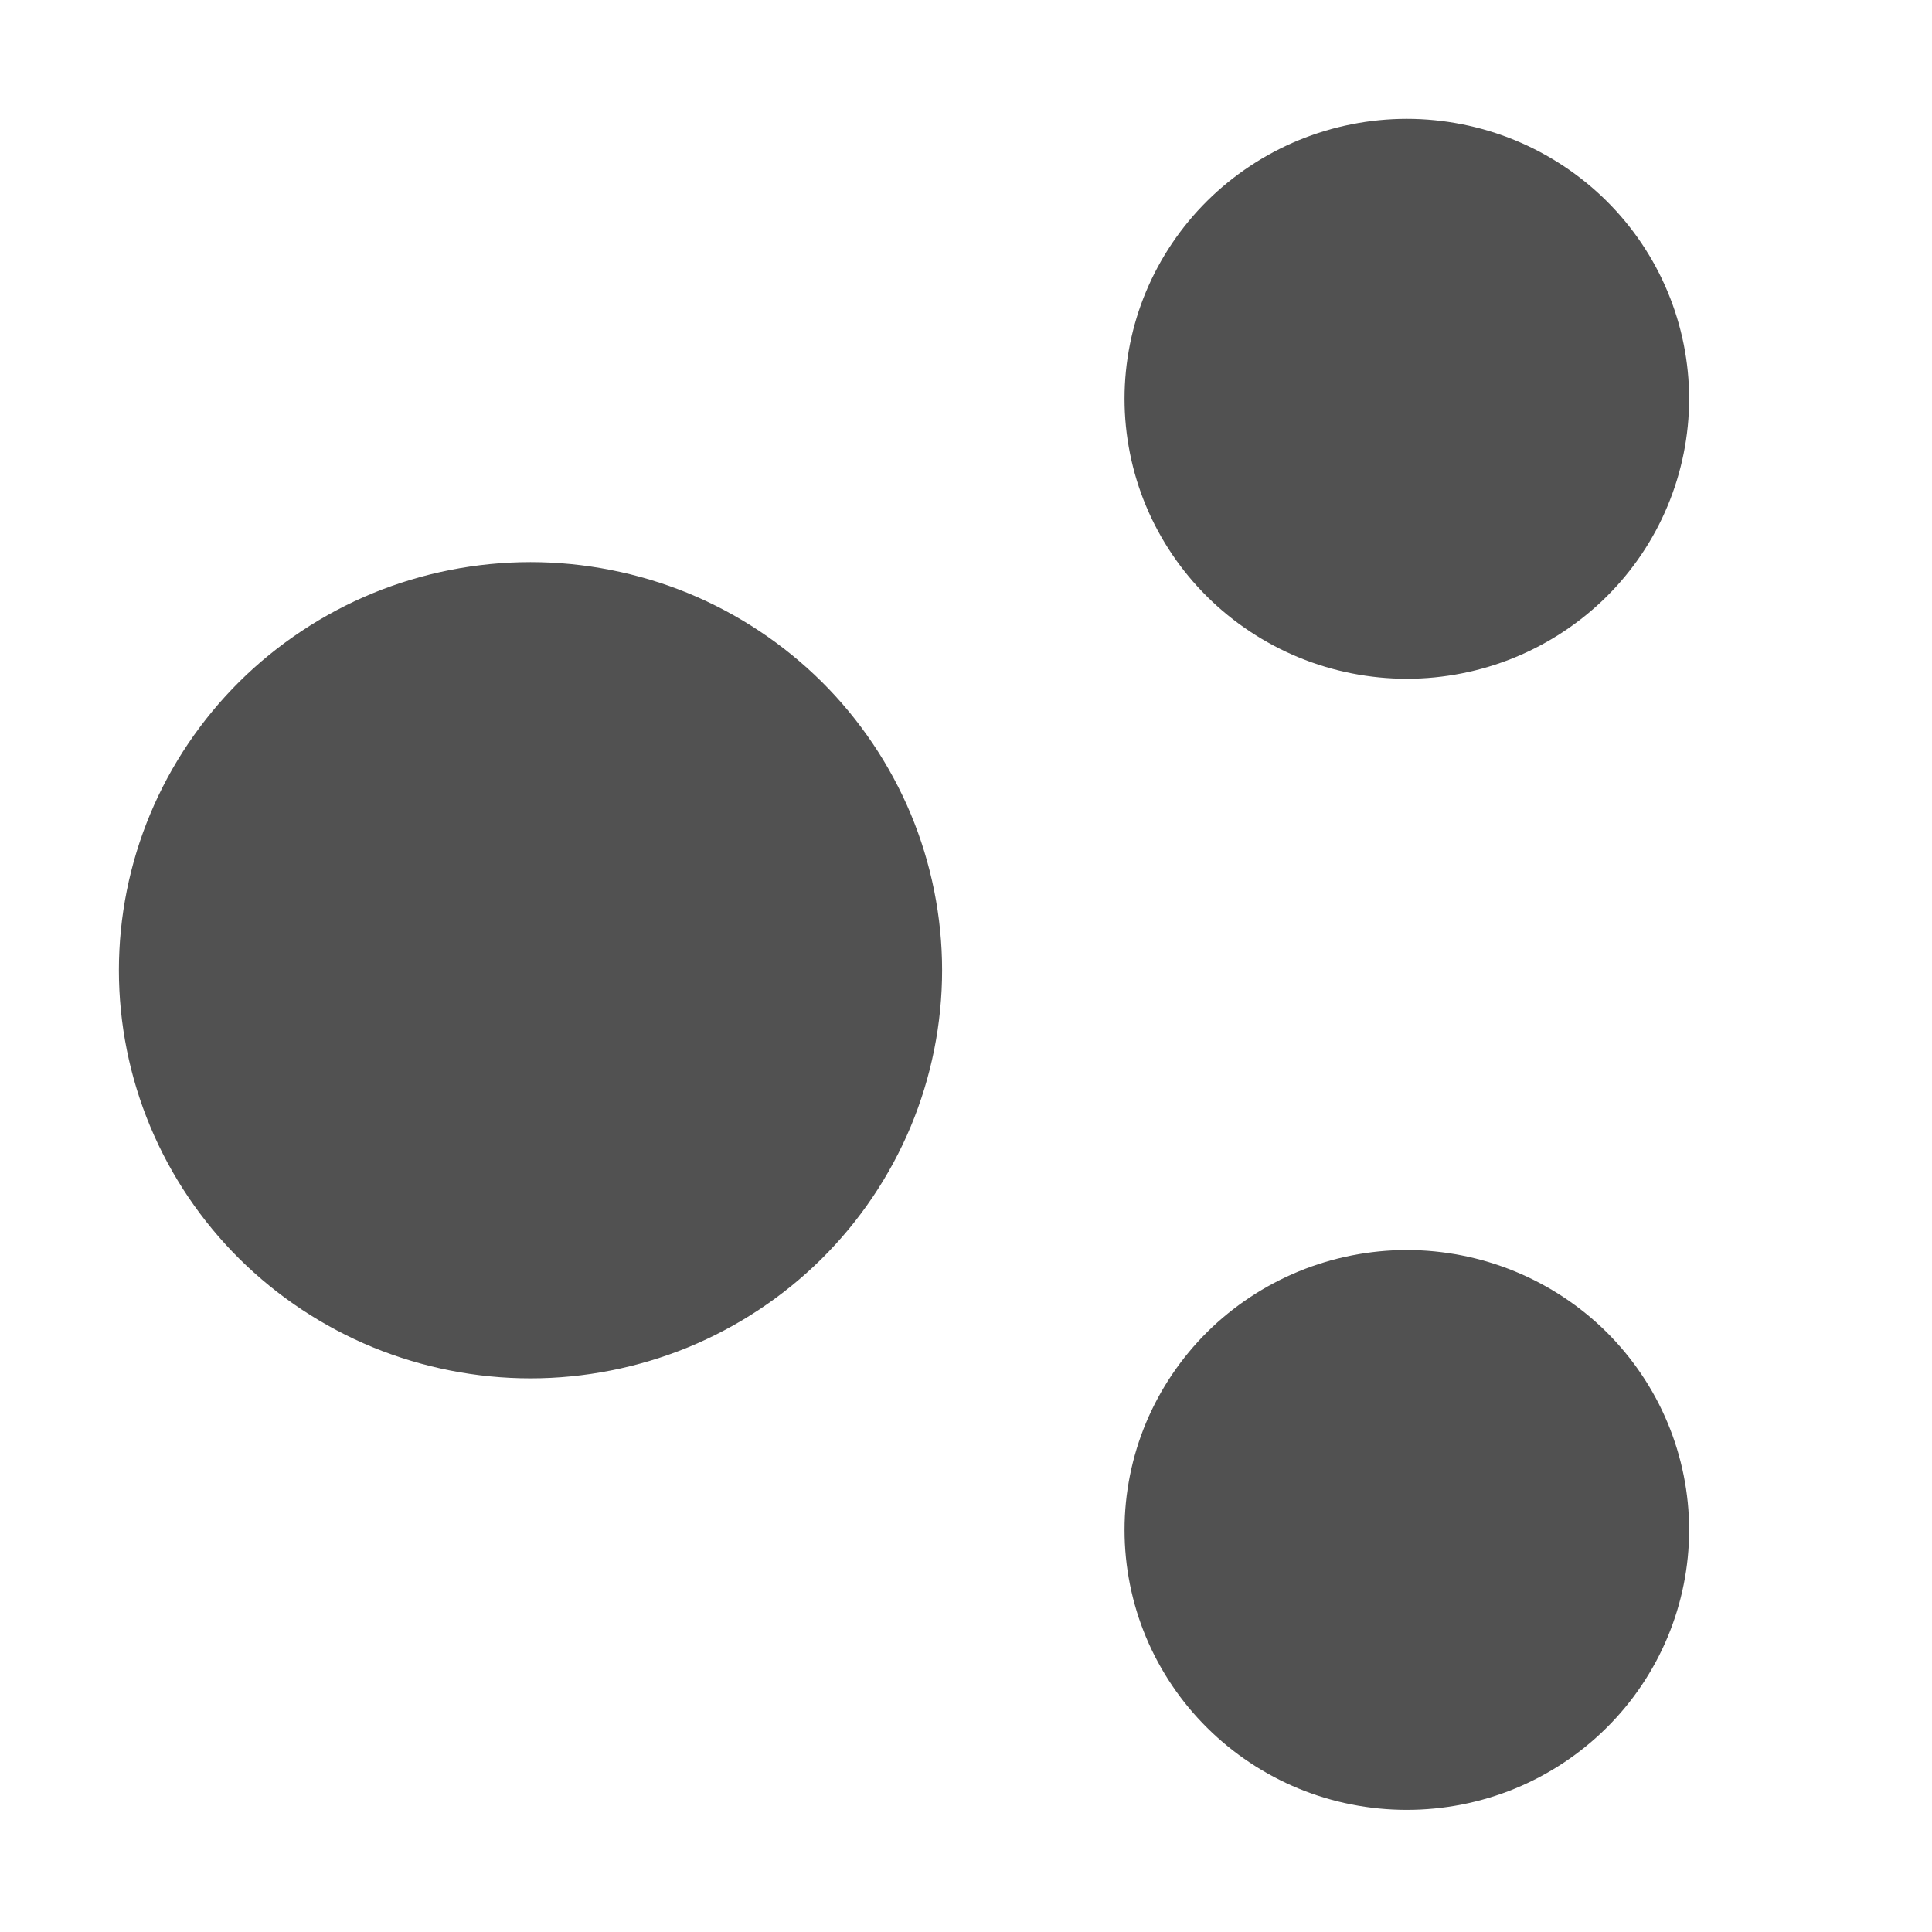
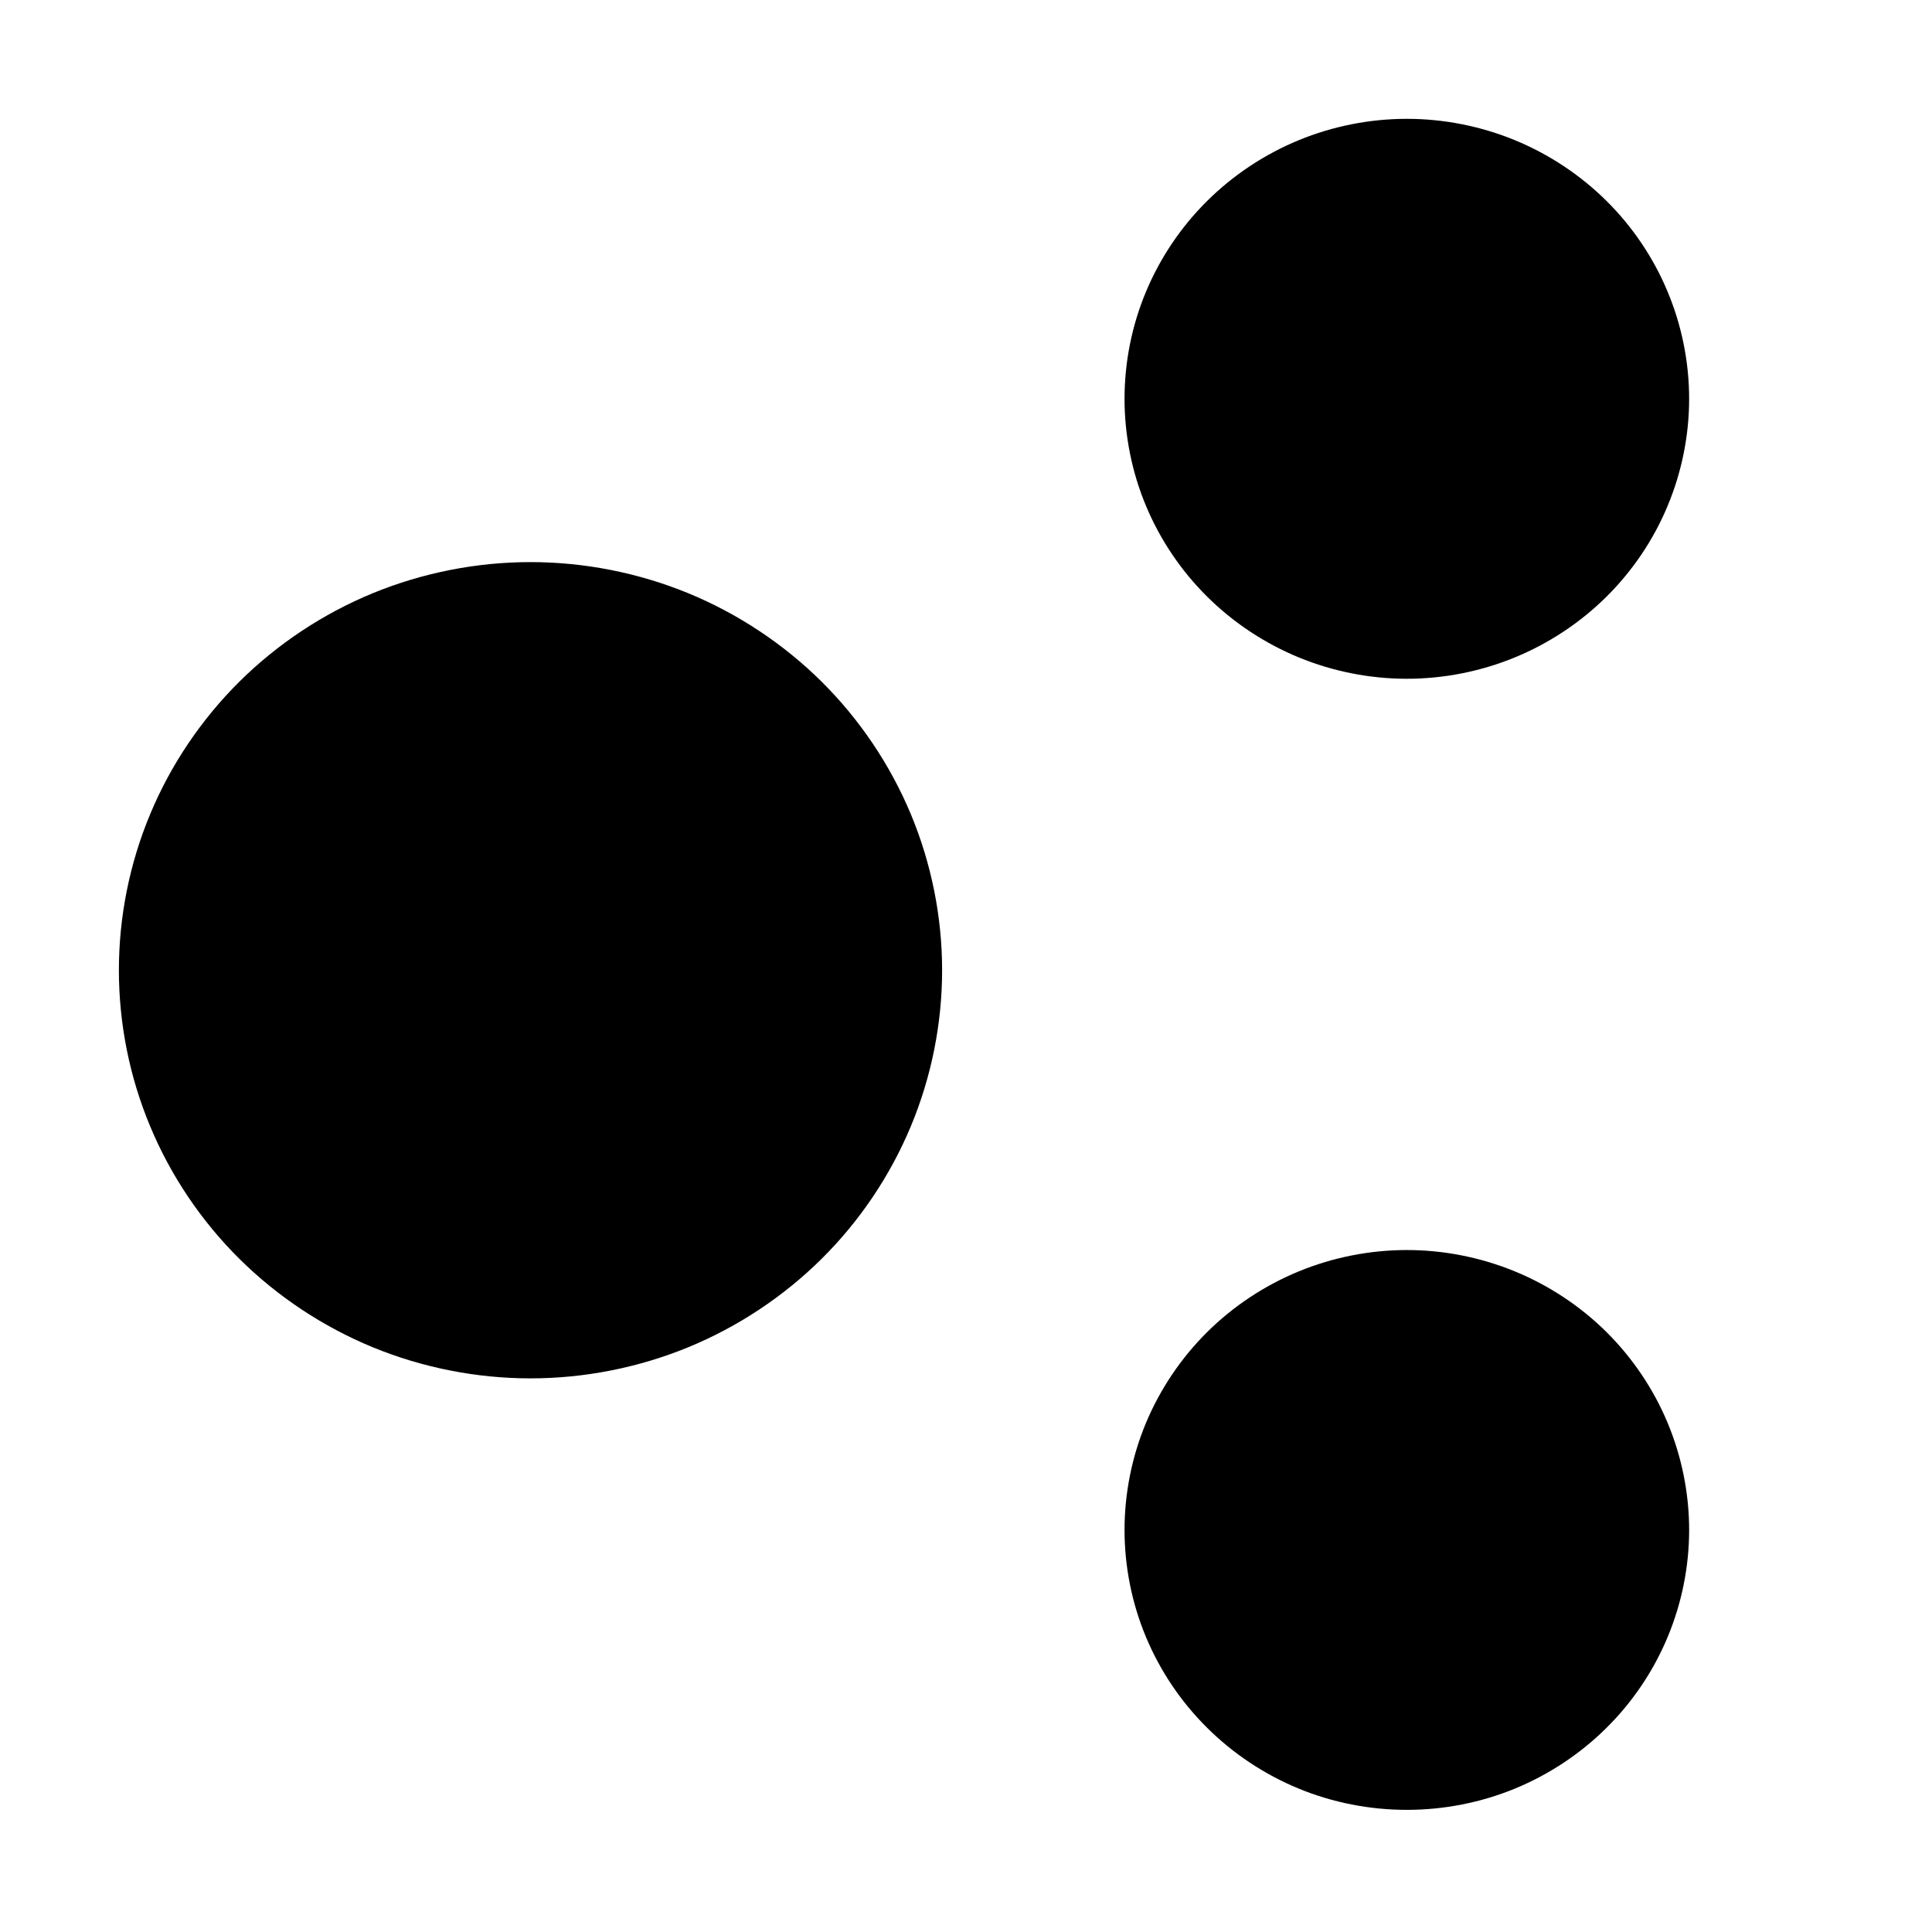
<svg xmlns="http://www.w3.org/2000/svg" t="1683101987779" class="icon" viewBox="0 0 1024 1024" version="1.1" p-id="17202" width="200" height="200">
-   <path d="M639.852 316.278c13.847 13.722 30.447 24.726 48.516 32.165 18.099 7.44 37.67 11.317 57.268 11.317s39.168-3.876 57.269-11.317c18.099-7.439 34.696-18.443 48.545-32.165 13.847-13.724 24.947-30.167 32.417-48.14 7.502-17.943 11.409-37.357 11.409-56.769 0-19.411-3.907-38.856-11.409-56.768-7.47-17.973-18.569-34.417-32.417-48.14-13.848-13.724-30.446-24.726-48.545-32.167-18.1-7.439-37.671-11.315-57.269-11.315s-39.169 3.876-57.268 11.315c-18.069 7.44-34.669 18.443-48.516 32.167-13.847 13.725-24.945 30.167-32.448 48.14-7.503 17.912-11.378 37.357-11.378 56.768 0 19.412 3.875 38.826 11.378 56.769C614.907 286.111 626.005 302.555 639.852 316.278zM851.452 705.994c-13.848-13.724-30.446-24.695-48.545-32.133-18.1-7.441-37.671-11.317-57.269-11.317s-39.169 3.874-57.268 11.317c-18.069 7.438-34.669 18.409-48.516 32.133-13.847 13.754-24.945 30.2-32.448 48.142s-11.378 37.384-11.378 56.766c0 19.446 3.875 38.857 11.378 56.8s18.601 34.419 32.448 48.111c13.847 13.754 30.447 24.758 48.516 32.197 18.099 7.441 37.67 11.255 57.268 11.255s39.168-3.814 57.269-11.255c18.099-7.439 34.696-18.442 48.545-32.197 13.847-13.692 24.947-30.167 32.417-48.111 7.502-17.943 11.409-37.354 11.409-56.8 0-19.38-3.907-38.822-11.409-56.766C876.398 736.194 865.299 719.75 851.452 705.994zM435.444 361.26c-20.193-20.006-44.389-36.042-70.772-46.889-26.415-10.815-54.955-16.444-83.496-16.444-28.571 0-57.112 5.628-83.496 16.444-26.383 10.847-50.579 26.883-70.773 46.889-20.194 20.039-36.387 44.045-47.296 70.21-10.94 26.164-16.599 54.454-16.599 82.775 0 28.323 5.658 56.643 16.599 82.776 10.91 26.197 27.102 50.204 47.296 70.211 20.194 20.006 44.389 36.043 70.773 46.889 26.384 10.814 54.924 16.444 83.496 16.444 28.541 0 57.081-5.629 83.496-16.444 26.382-10.847 50.578-26.883 70.772-46.889 20.195-20.008 36.356-44.015 47.296-70.211 10.91-26.133 16.599-54.453 16.599-82.776 0-28.321-5.689-56.611-16.599-82.775C471.8 405.306 455.639 381.299 435.444 361.26z" fill="#515151" p-id="17203" />
+   <path d="M639.852 316.278c13.847 13.722 30.447 24.726 48.516 32.165 18.099 7.44 37.67 11.317 57.268 11.317s39.168-3.876 57.269-11.317c18.099-7.439 34.696-18.443 48.545-32.165 13.847-13.724 24.947-30.167 32.417-48.14 7.502-17.943 11.409-37.357 11.409-56.769 0-19.411-3.907-38.856-11.409-56.768-7.47-17.973-18.569-34.417-32.417-48.14-13.848-13.724-30.446-24.726-48.545-32.167-18.1-7.439-37.671-11.315-57.269-11.315s-39.169 3.876-57.268 11.315c-18.069 7.44-34.669 18.443-48.516 32.167-13.847 13.725-24.945 30.167-32.448 48.14-7.503 17.912-11.378 37.357-11.378 56.768 0 19.412 3.875 38.826 11.378 56.769C614.907 286.111 626.005 302.555 639.852 316.278zM851.452 705.994c-13.848-13.724-30.446-24.695-48.545-32.133-18.1-7.441-37.671-11.317-57.269-11.317s-39.169 3.874-57.268 11.317c-18.069 7.438-34.669 18.409-48.516 32.133-13.847 13.754-24.945 30.2-32.448 48.142s-11.378 37.384-11.378 56.766c0 19.446 3.875 38.857 11.378 56.8s18.601 34.419 32.448 48.111c13.847 13.754 30.447 24.758 48.516 32.197 18.099 7.441 37.67 11.255 57.268 11.255s39.168-3.814 57.269-11.255c18.099-7.439 34.696-18.442 48.545-32.197 13.847-13.692 24.947-30.167 32.417-48.111 7.502-17.943 11.409-37.354 11.409-56.8 0-19.38-3.907-38.822-11.409-56.766C876.398 736.194 865.299 719.75 851.452 705.994zM435.444 361.26c-20.193-20.006-44.389-36.042-70.772-46.889-26.415-10.815-54.955-16.444-83.496-16.444-28.571 0-57.112 5.628-83.496 16.444-26.383 10.847-50.579 26.883-70.773 46.889-20.194 20.039-36.387 44.045-47.296 70.21-10.94 26.164-16.599 54.454-16.599 82.775 0 28.323 5.658 56.643 16.599 82.776 10.91 26.197 27.102 50.204 47.296 70.211 20.194 20.006 44.389 36.043 70.773 46.889 26.384 10.814 54.924 16.444 83.496 16.444 28.541 0 57.081-5.629 83.496-16.444 26.382-10.847 50.578-26.883 70.772-46.889 20.195-20.008 36.356-44.015 47.296-70.211 10.91-26.133 16.599-54.453 16.599-82.776 0-28.321-5.689-56.611-16.599-82.775C471.8 405.306 455.639 381.299 435.444 361.26z" fill="currentColor" p-id="17203" />
</svg>
